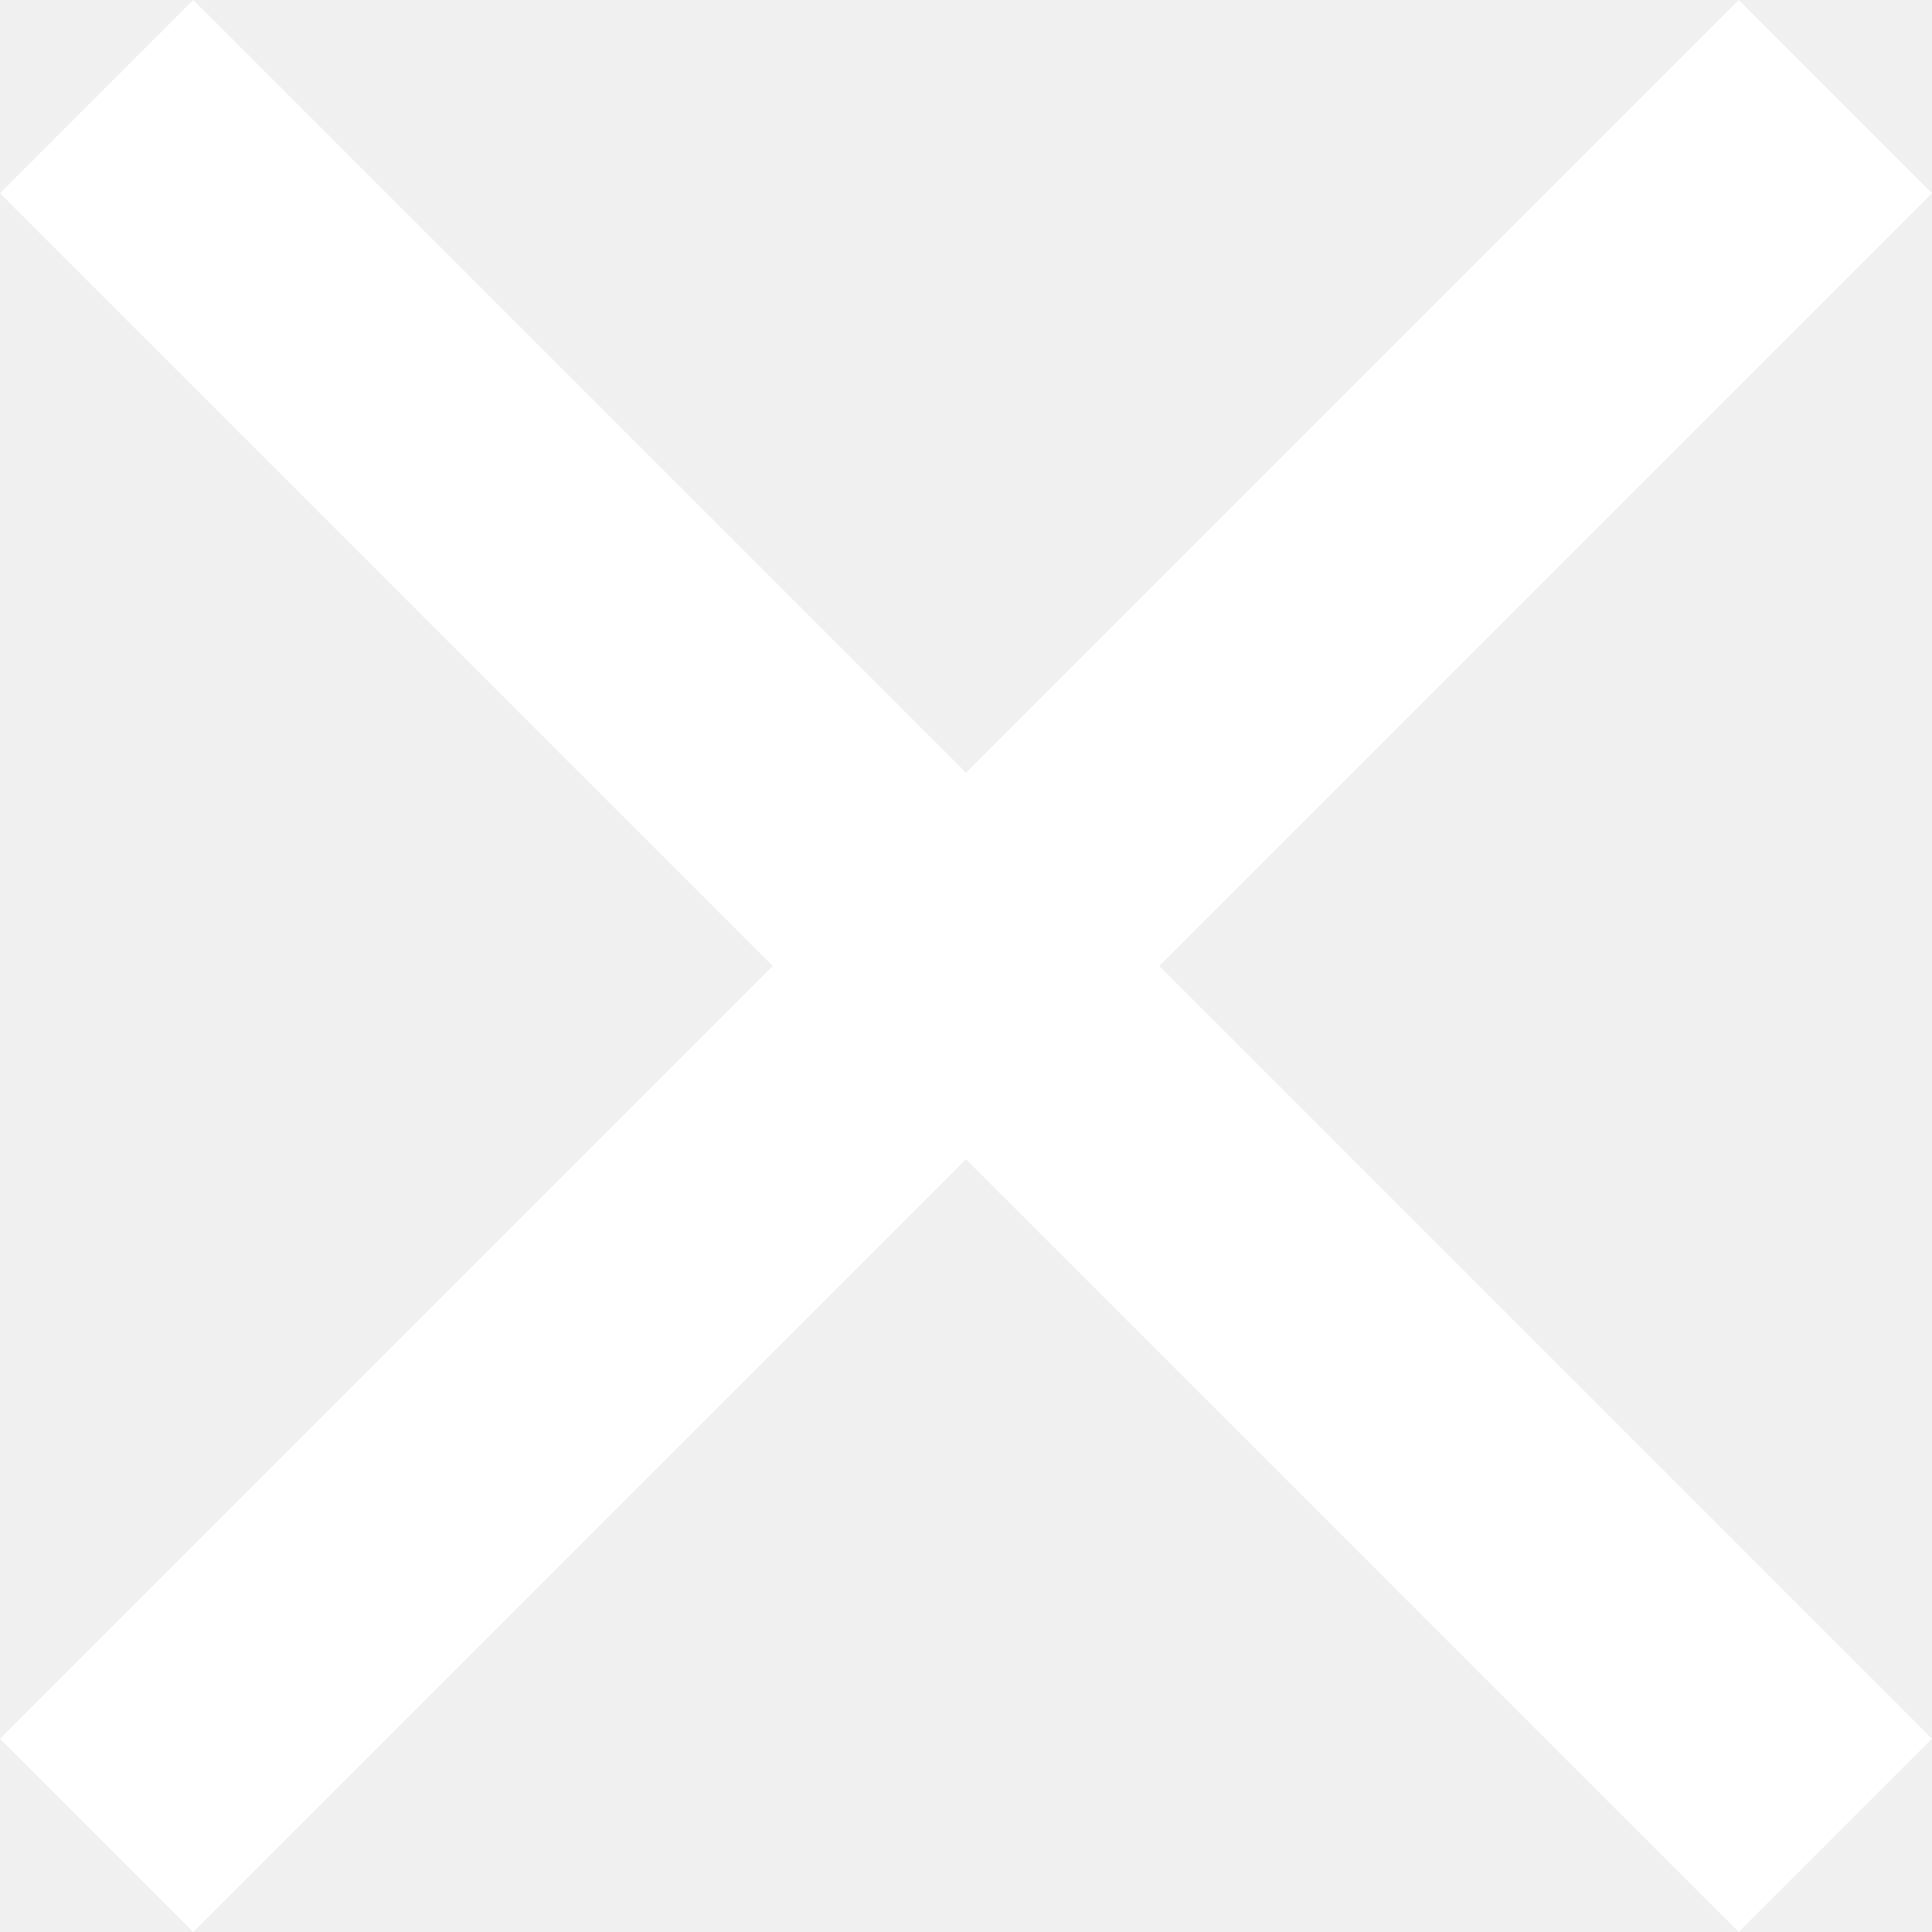
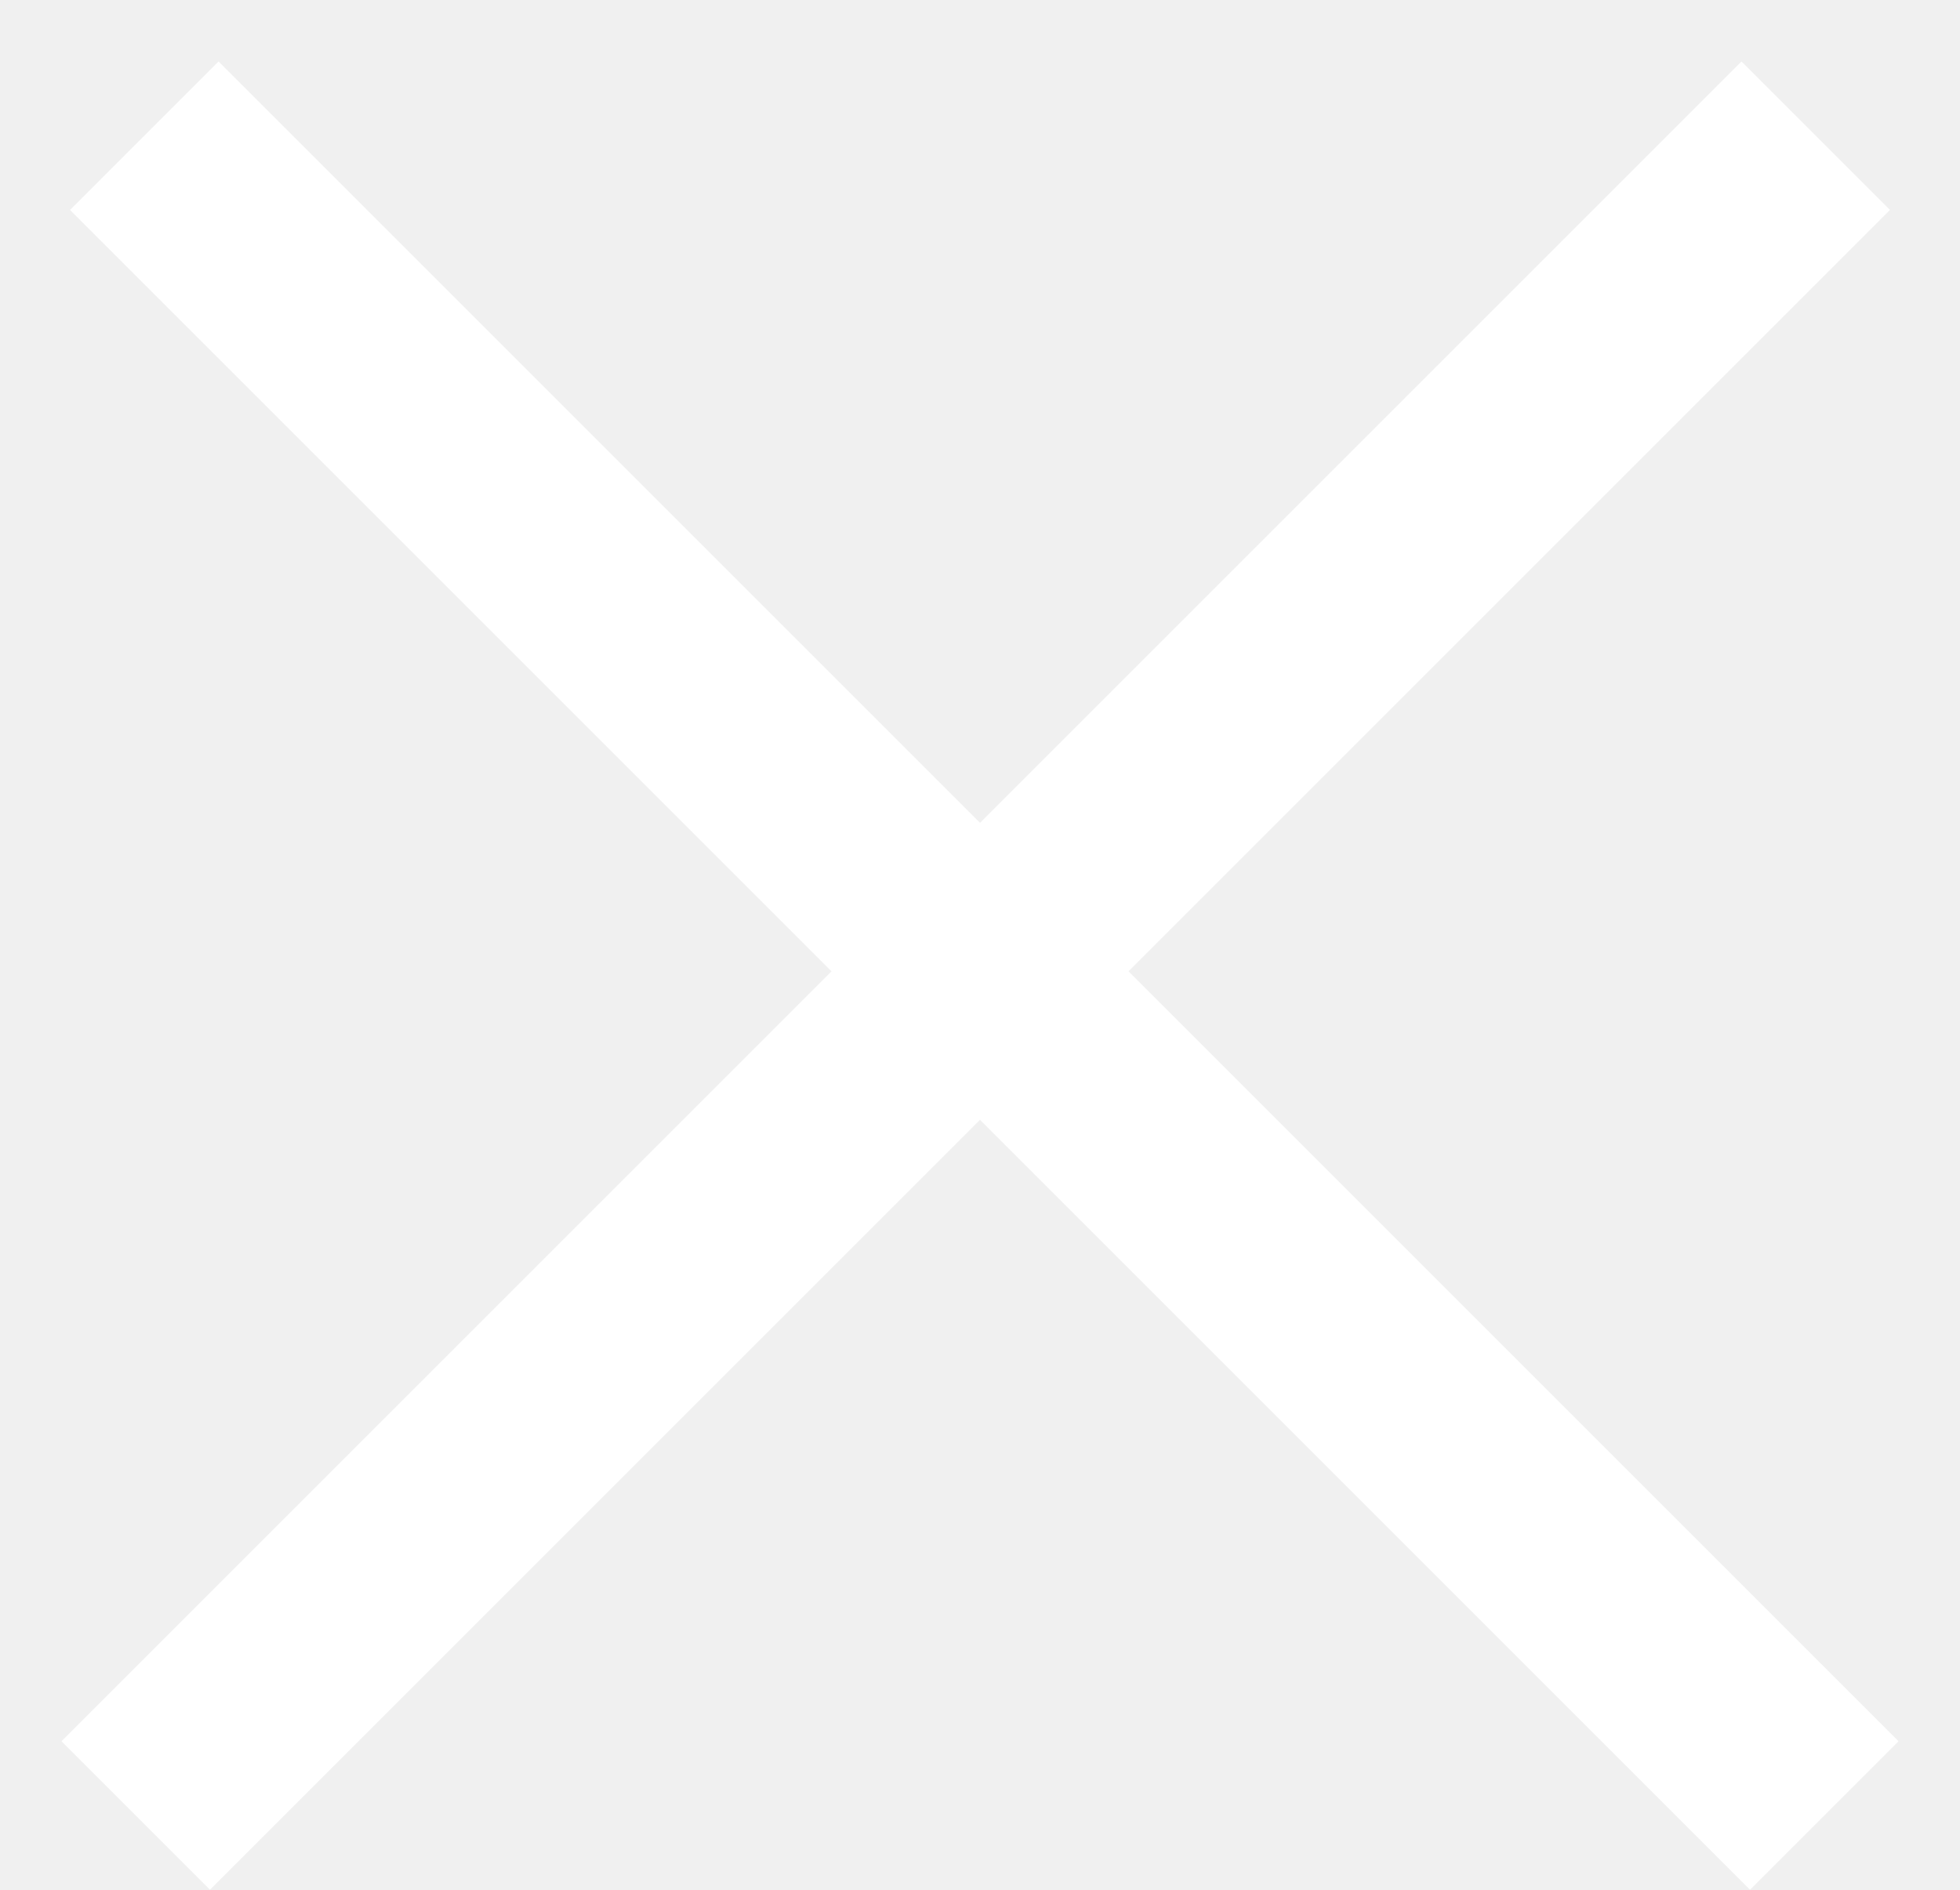
- <svg xmlns="http://www.w3.org/2000/svg" width="32" height="32" viewBox="0 0 32 32" fill="none">
-   <path d="M32 28.8L19.2 16L32 3.2L28.8 0L16 12.8L3.2 0L0 3.2L12.8 16L0 28.8L3.2 32L16 19.2L28.8 32L32 28.8Z" fill="white" />
+ <svg xmlns="http://www.w3.org/2000/svg" width="28" height="27" viewBox="0 0 28 27" fill="none">
+   <line x1="1.939" y1="25.939" x2="25.939" y2="1.939" stroke="white" stroke-width="3" />
+   <line x1="2.061" y1="1.939" x2="26.061" y2="25.939" stroke="white" stroke-width="3" />
</svg>
